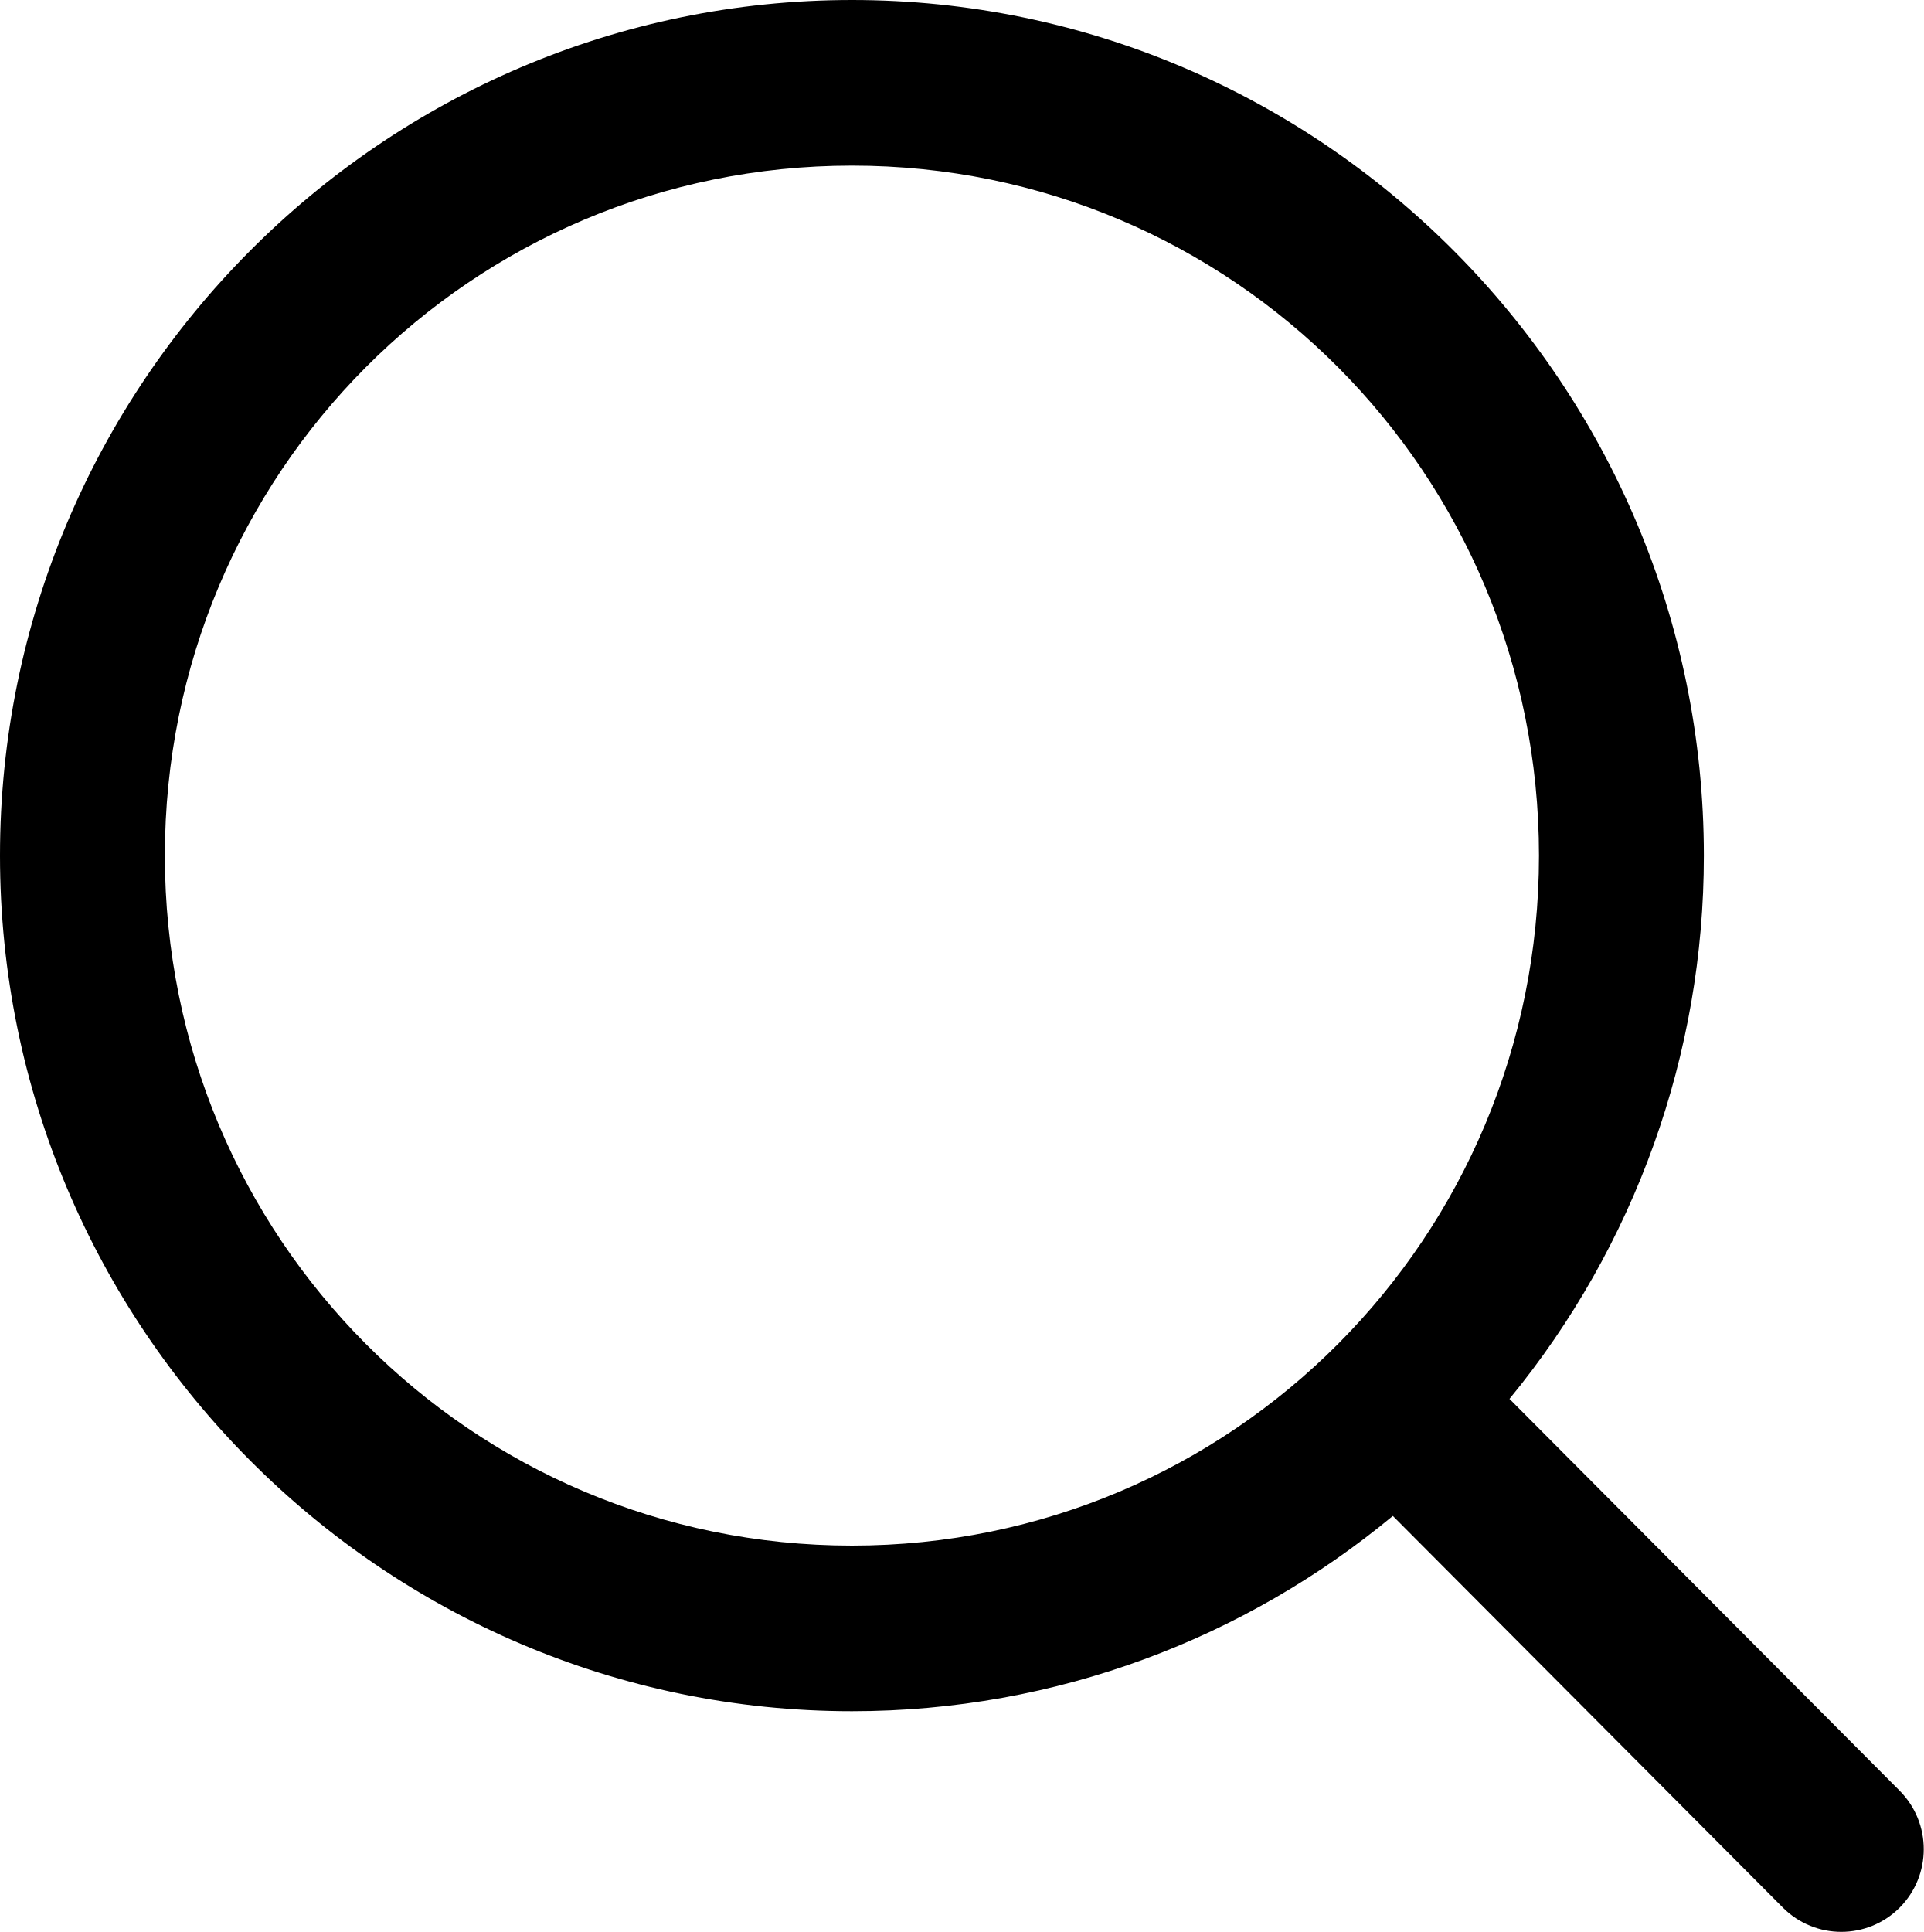
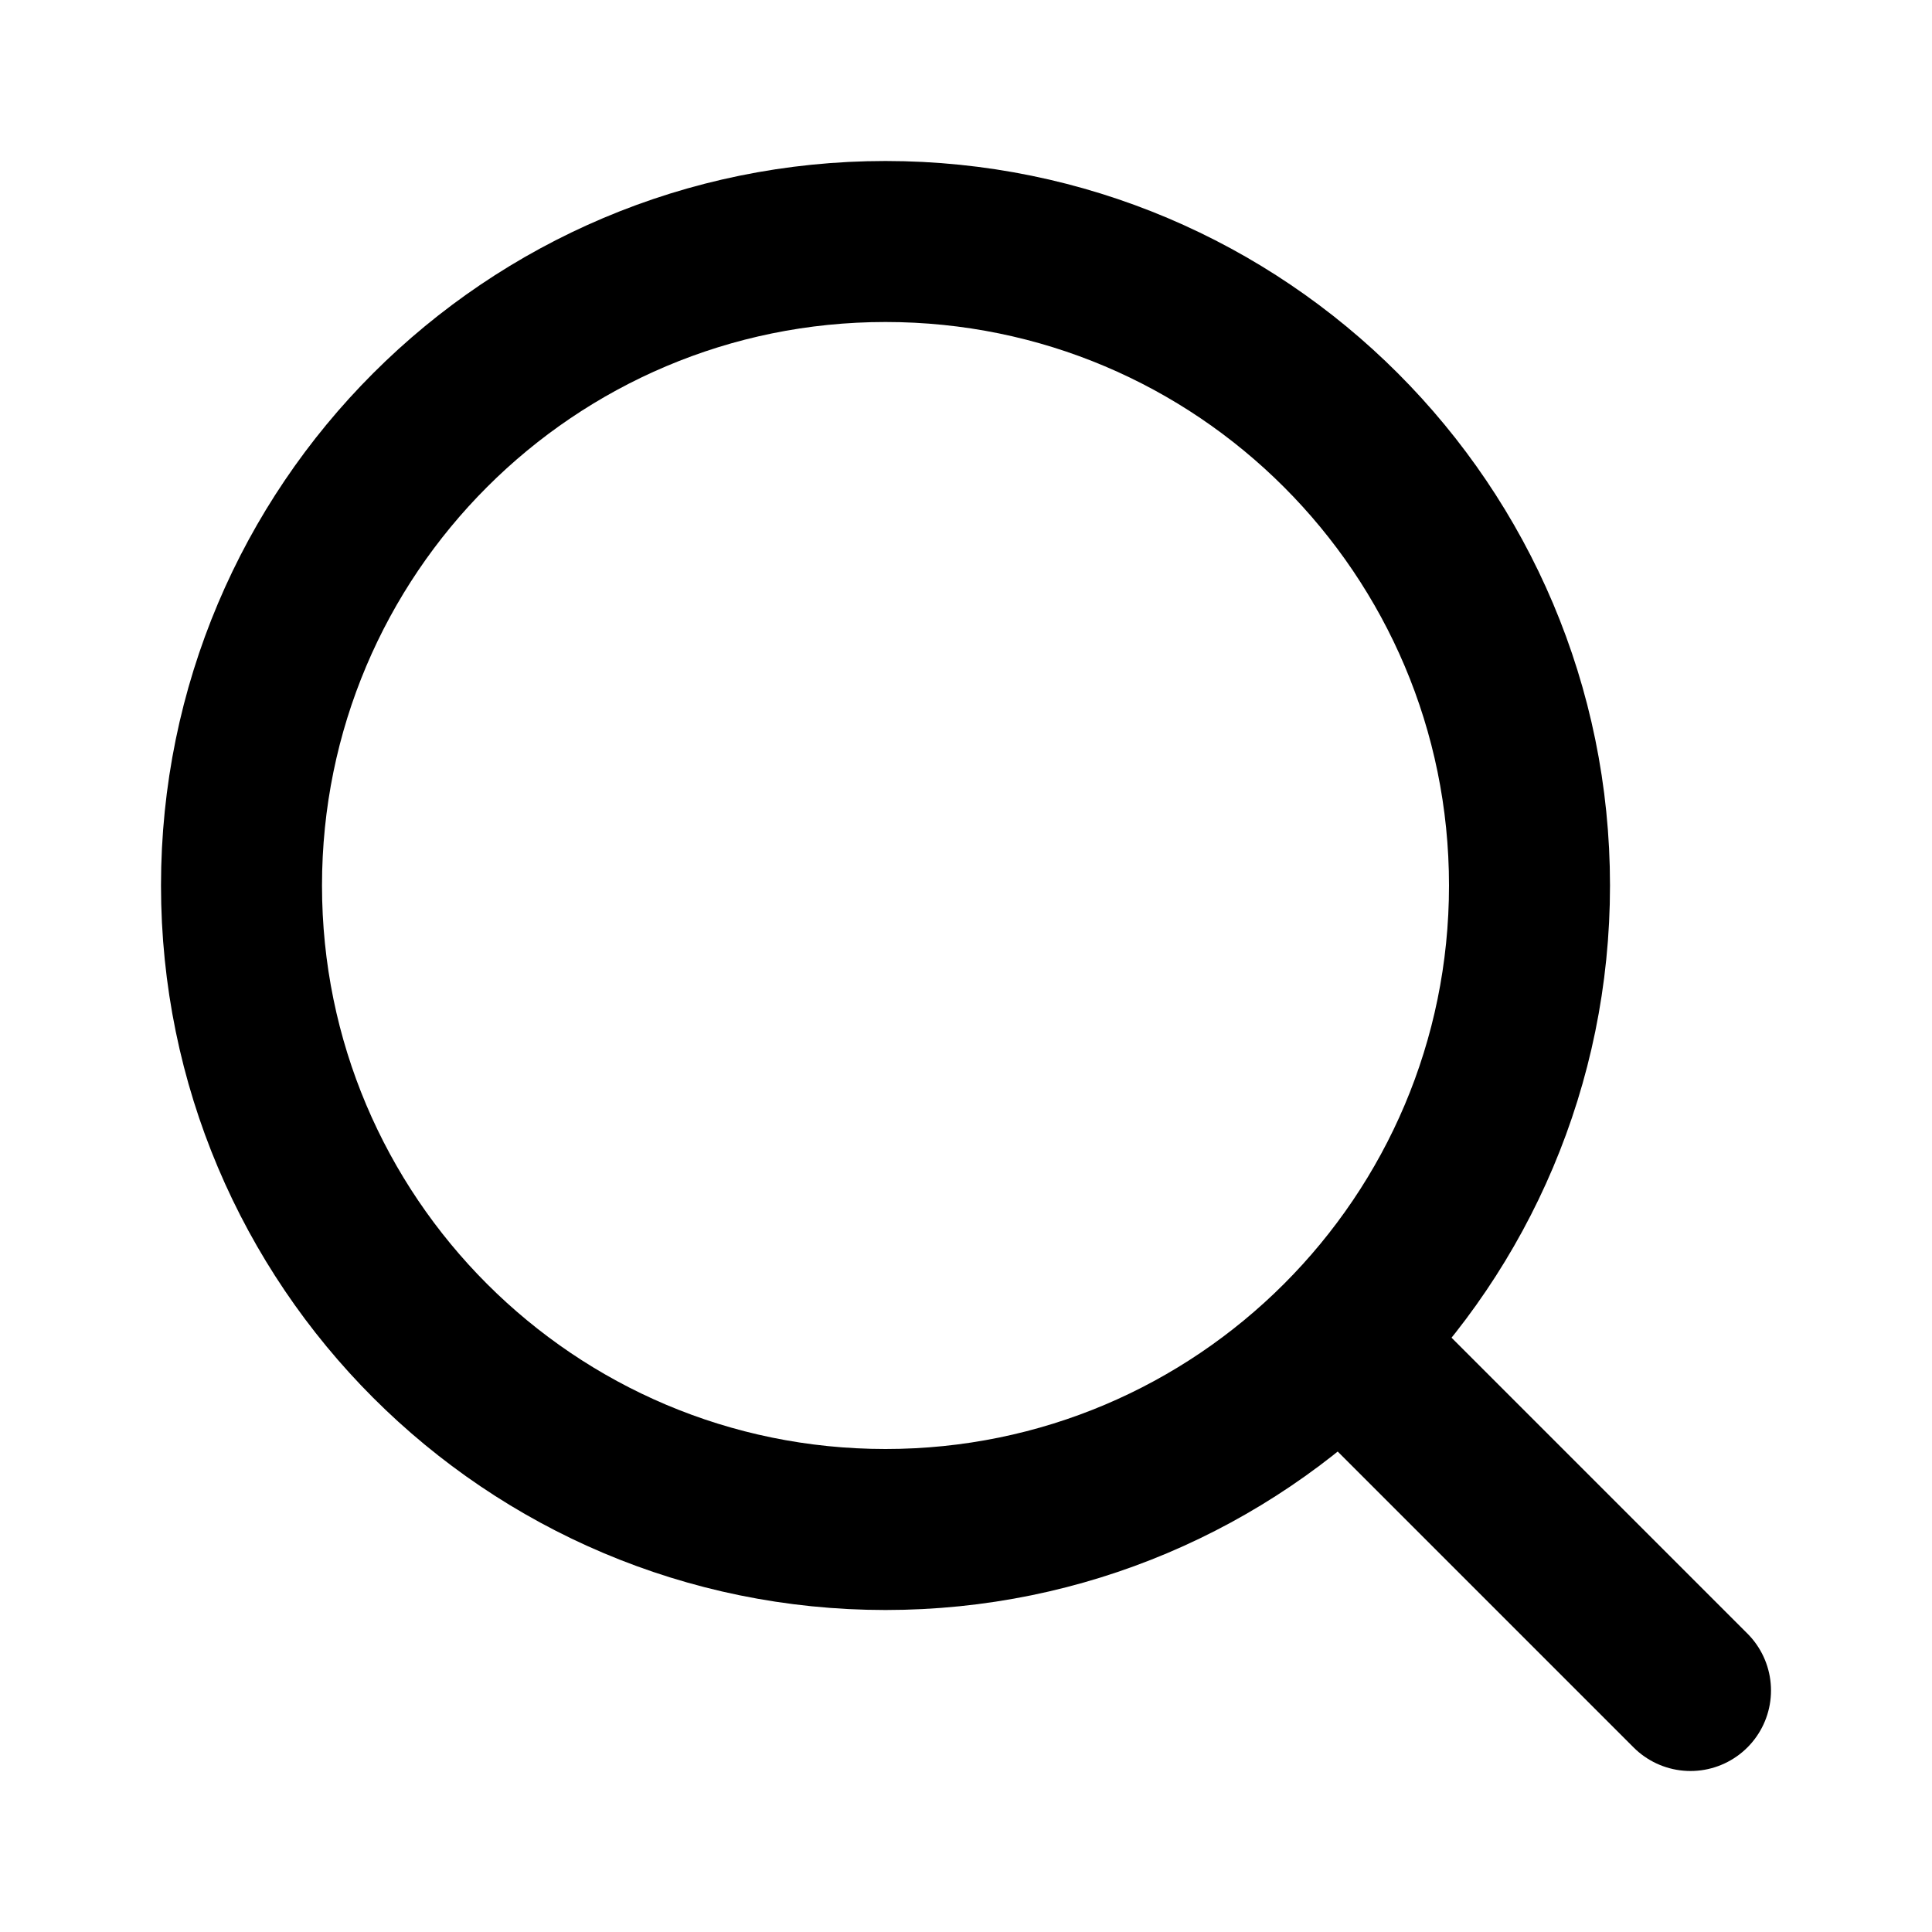
- <svg xmlns="http://www.w3.org/2000/svg" width="240" height="241" viewBox="0 0 240 241">
-   <path d="M106.29 0C47.7 0 0 47.91 0 106.73s47.7 106.73 106.29 106.73c25.59 0 49.11-9.15 67.48-24.36l48.67 48.87a10.29 10.29 0 0 0 14.55 0 10.35 10.35 0 0 0 0-14.6l-48.67-48.87a106.63 106.63 0 0 0 24.25-67.77C212.57 47.9 164.87 0 106.29 0Zm0 20.66c47.46 0 85.71 38.41 85.71 86.07s-38.25 86.07-85.71 86.07-85.72-38.41-85.72-86.07 38.25-86.07 85.72-86.07Z" fill="currentColor" fill-rule="evenodd" />
+ <svg xmlns="http://www.w3.org/2000/svg" viewBox="0 0 24 24" fill="none" stroke="currentColor" stroke-width="2" stroke-linecap="round" stroke-linejoin="round">
+   <circle cx="11" cy="11" r="8" />
+   <path d="m21 21-4.3-4.3" />
</svg>
